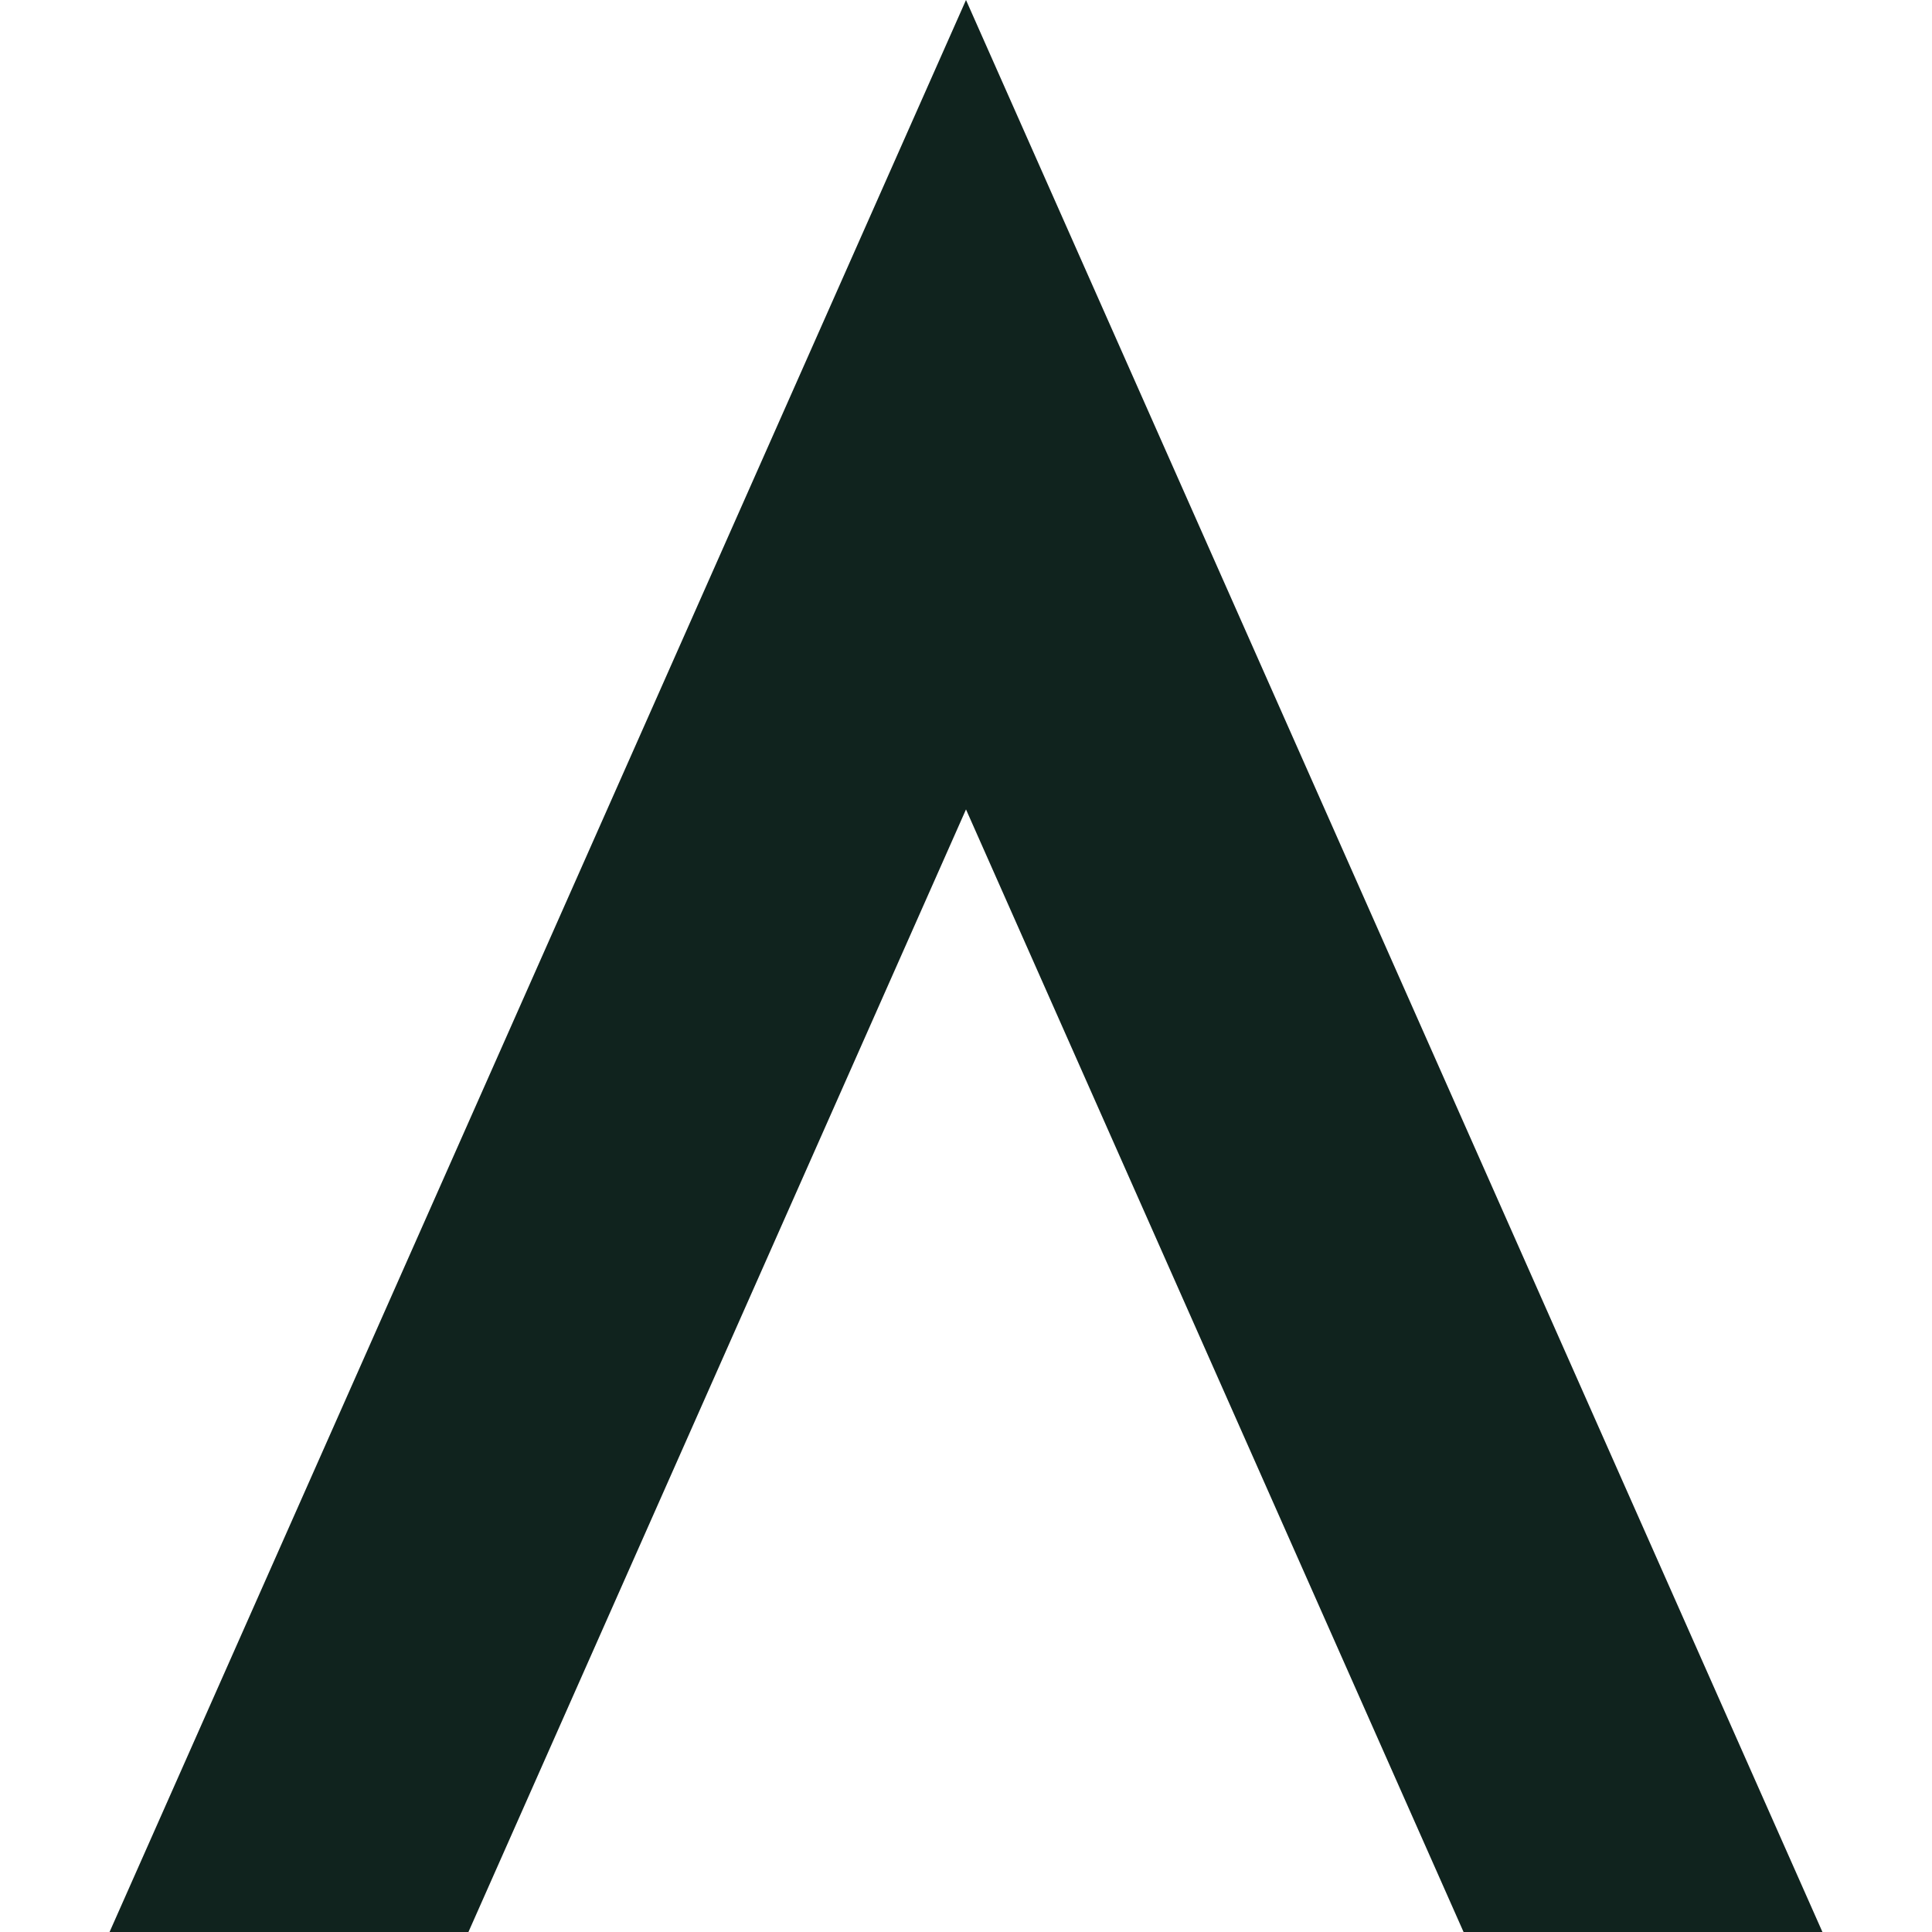
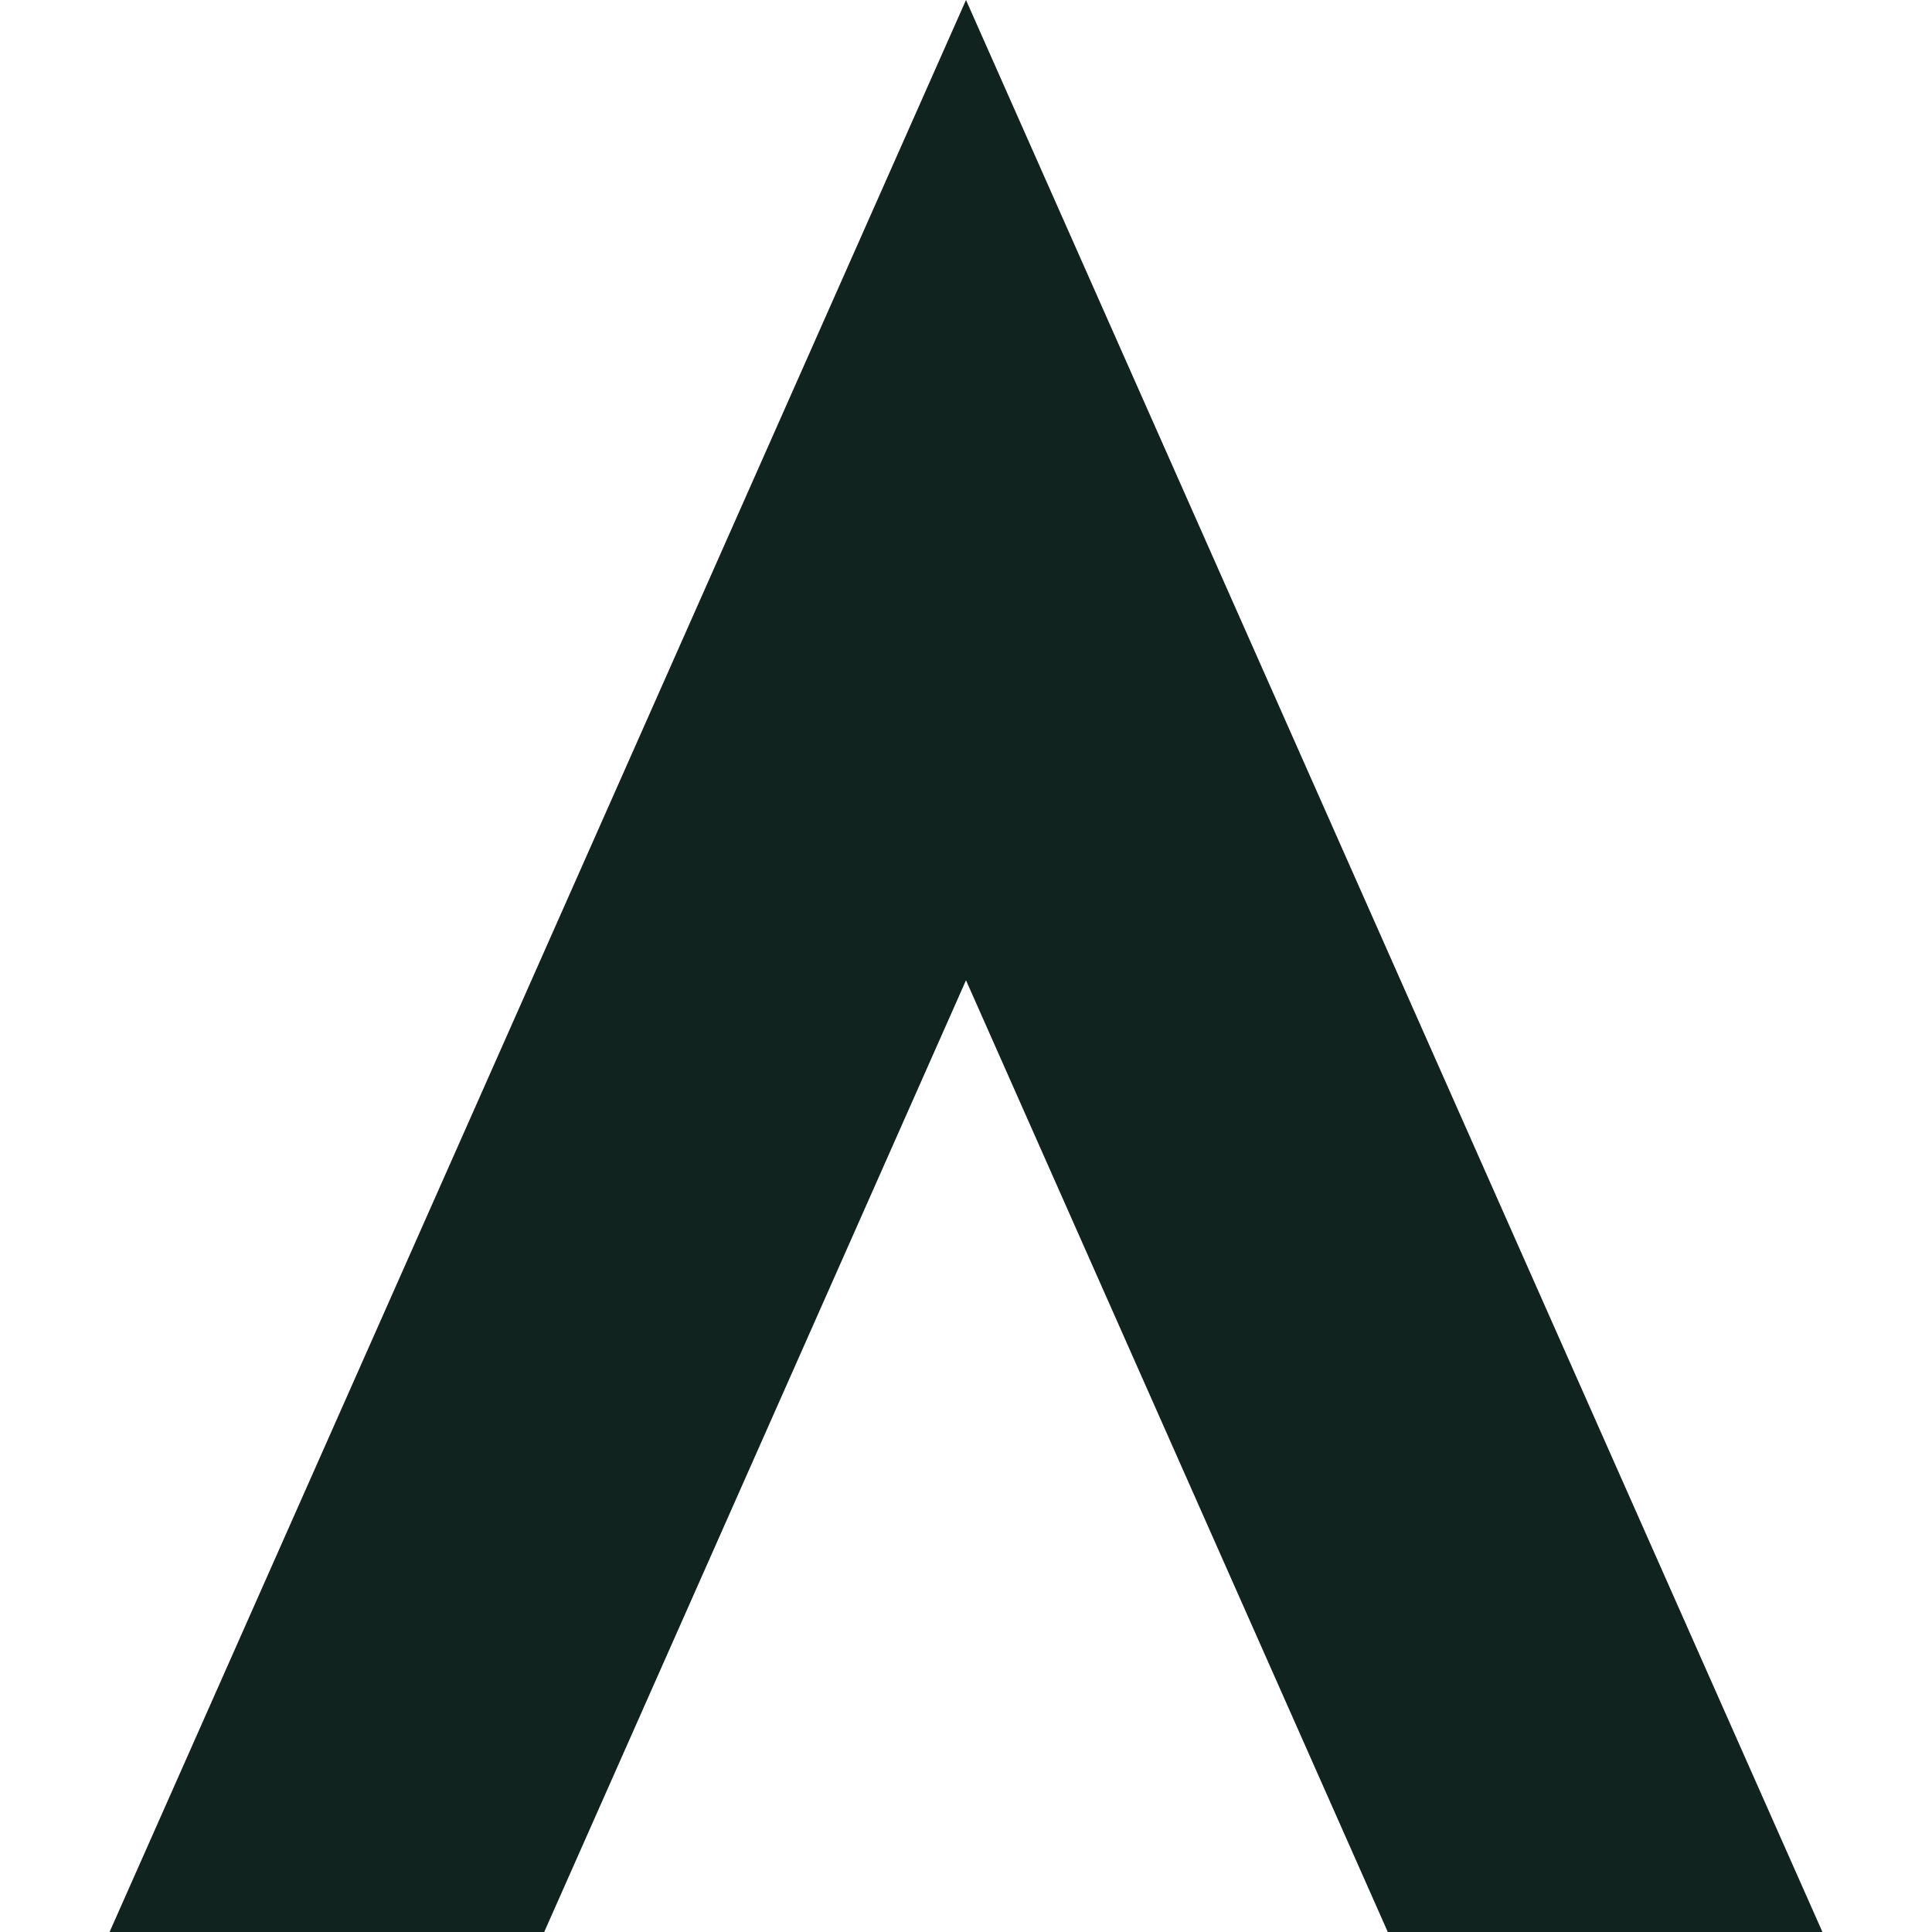
- <svg xmlns="http://www.w3.org/2000/svg" viewBox="0 0 1446 1446" role="img" aria-label="Atapura">
-   <path fill="#10231E" d="M82.0 1446.0 L723.0 0.0 L1364.0 1446.0 L1095.4 1446.0 L723.0 605.8 L350.6 1446.0 Z" />
+ <svg xmlns="http://www.w3.org/2000/svg" viewBox="0 0 1490 1490" role="img" aria-label="Atapura">
+   <path fill="#10231E" d="M84.5 1490.0 L745.0 0.0 L1405.5 1490.0 L1070.3 1490.0 L745.0 756.0 L419.7 1490.0 Z" />
</svg>
